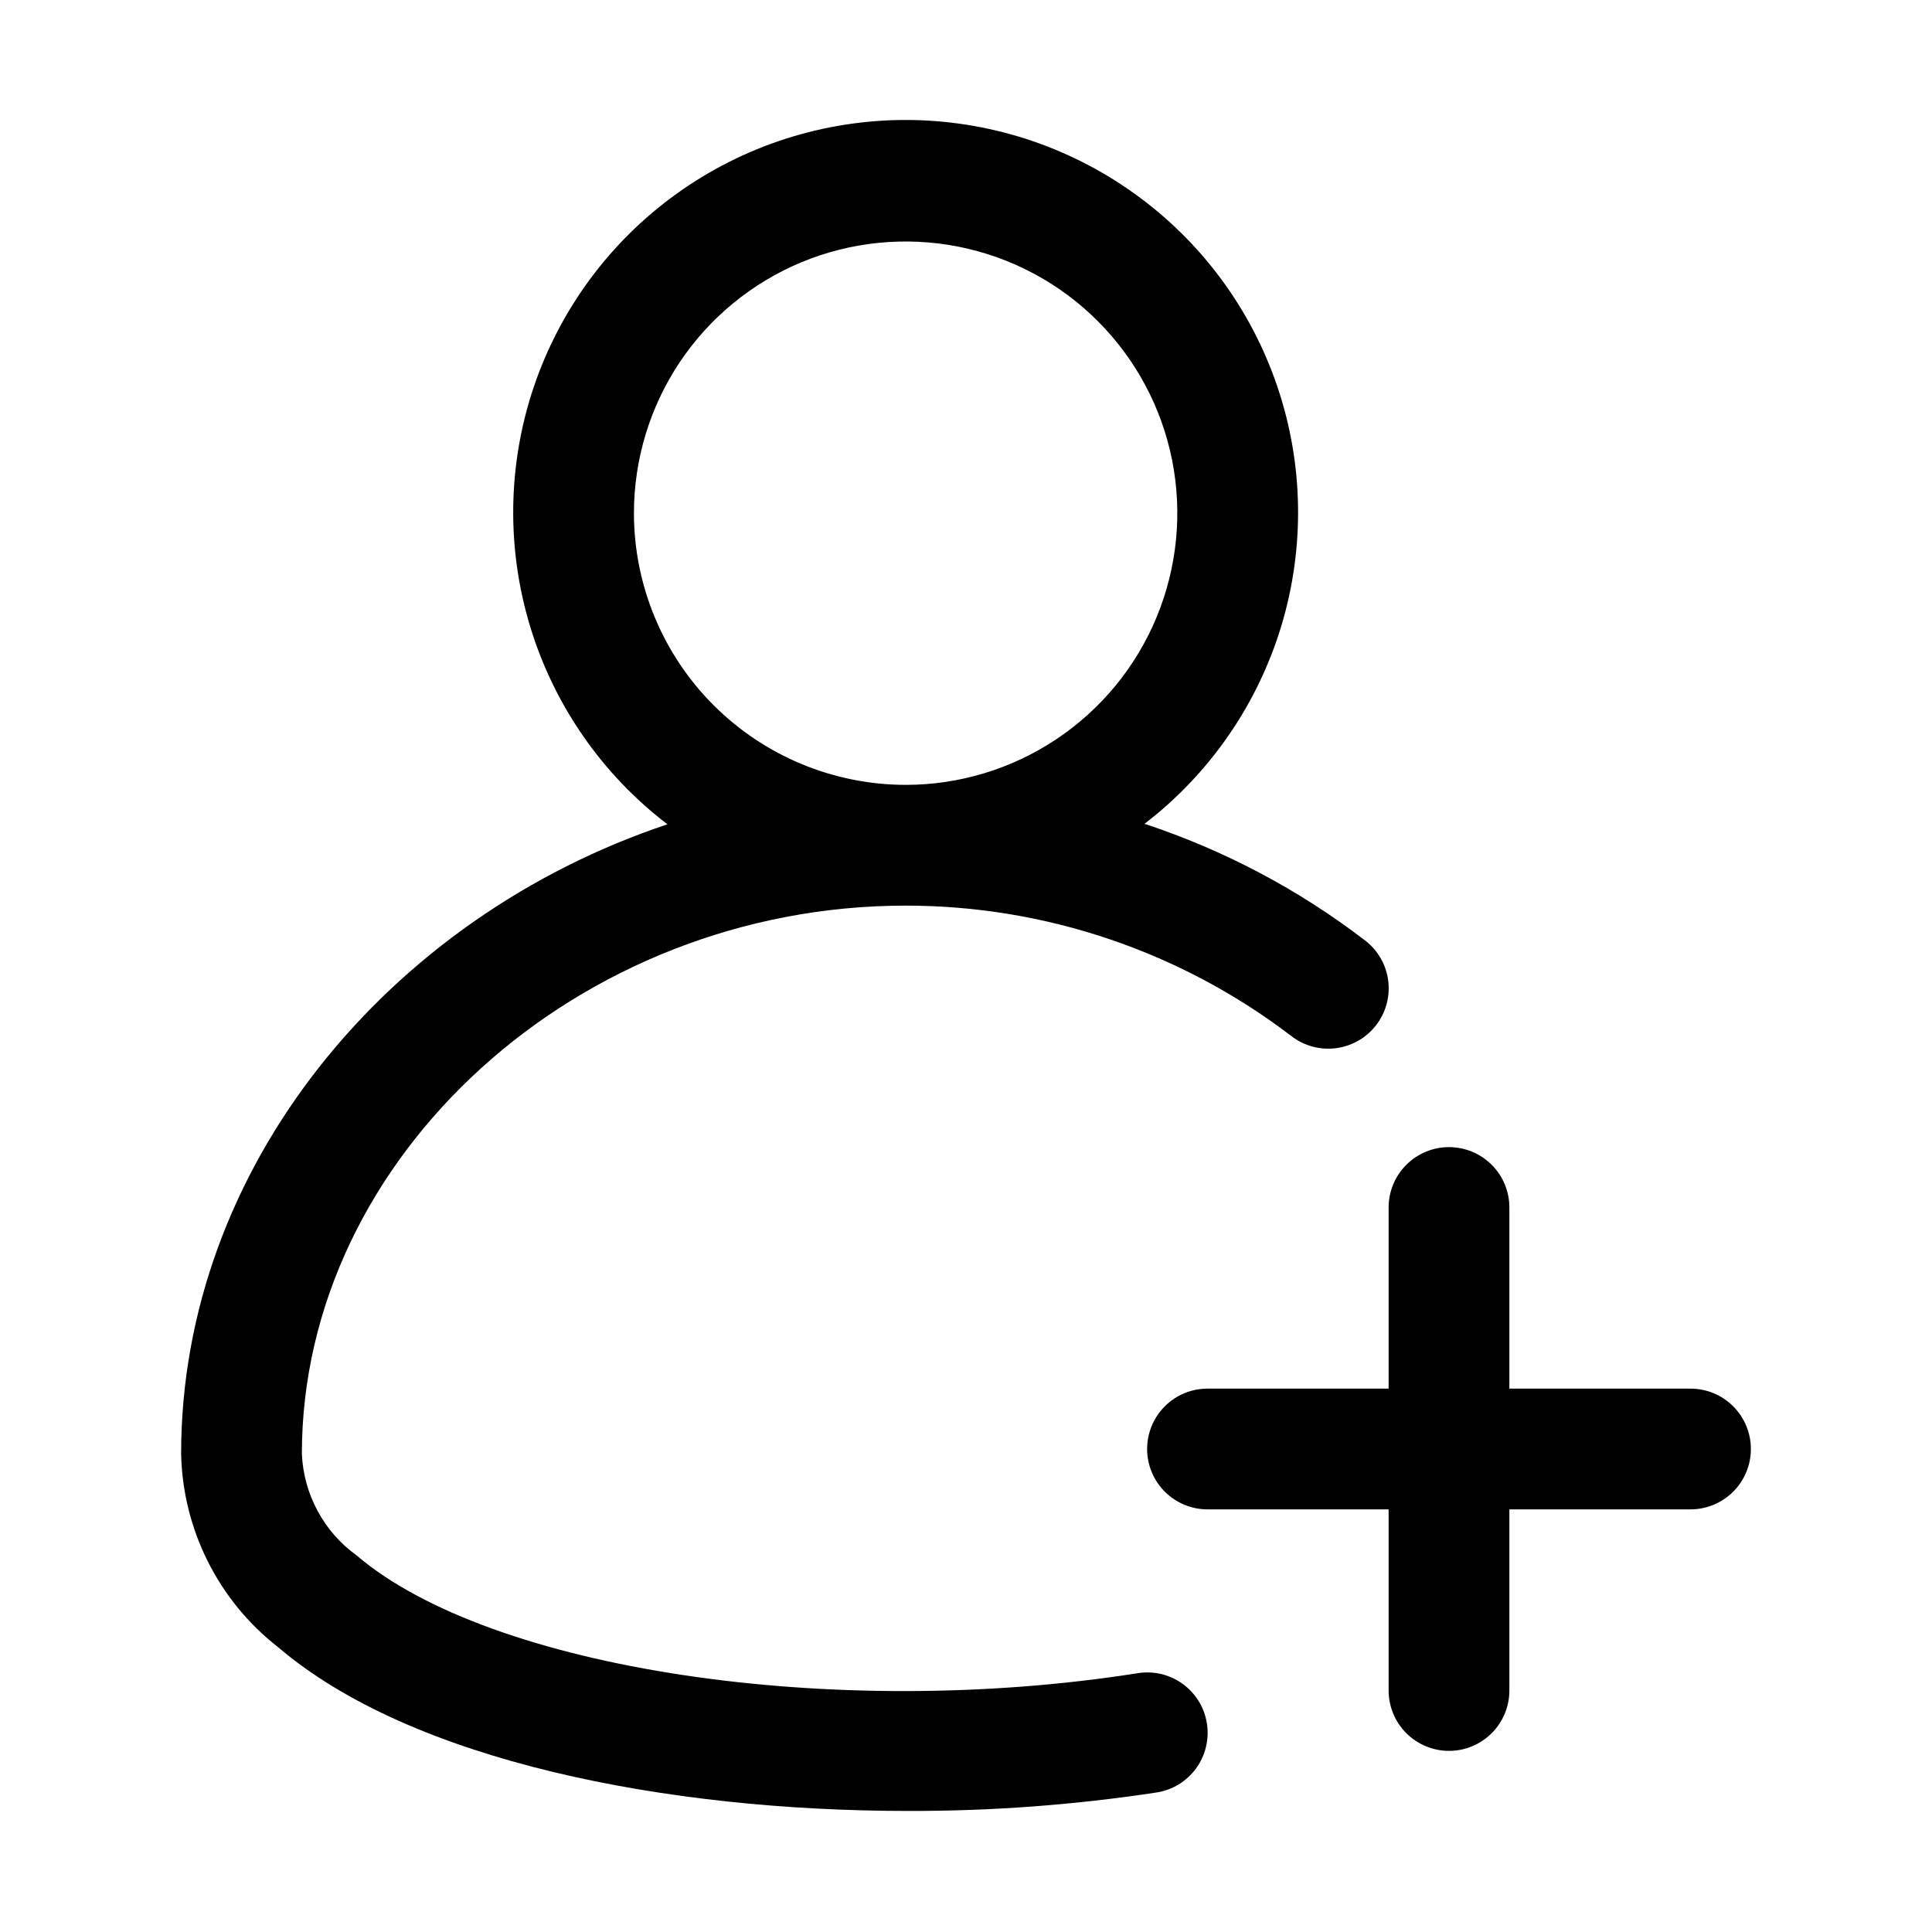
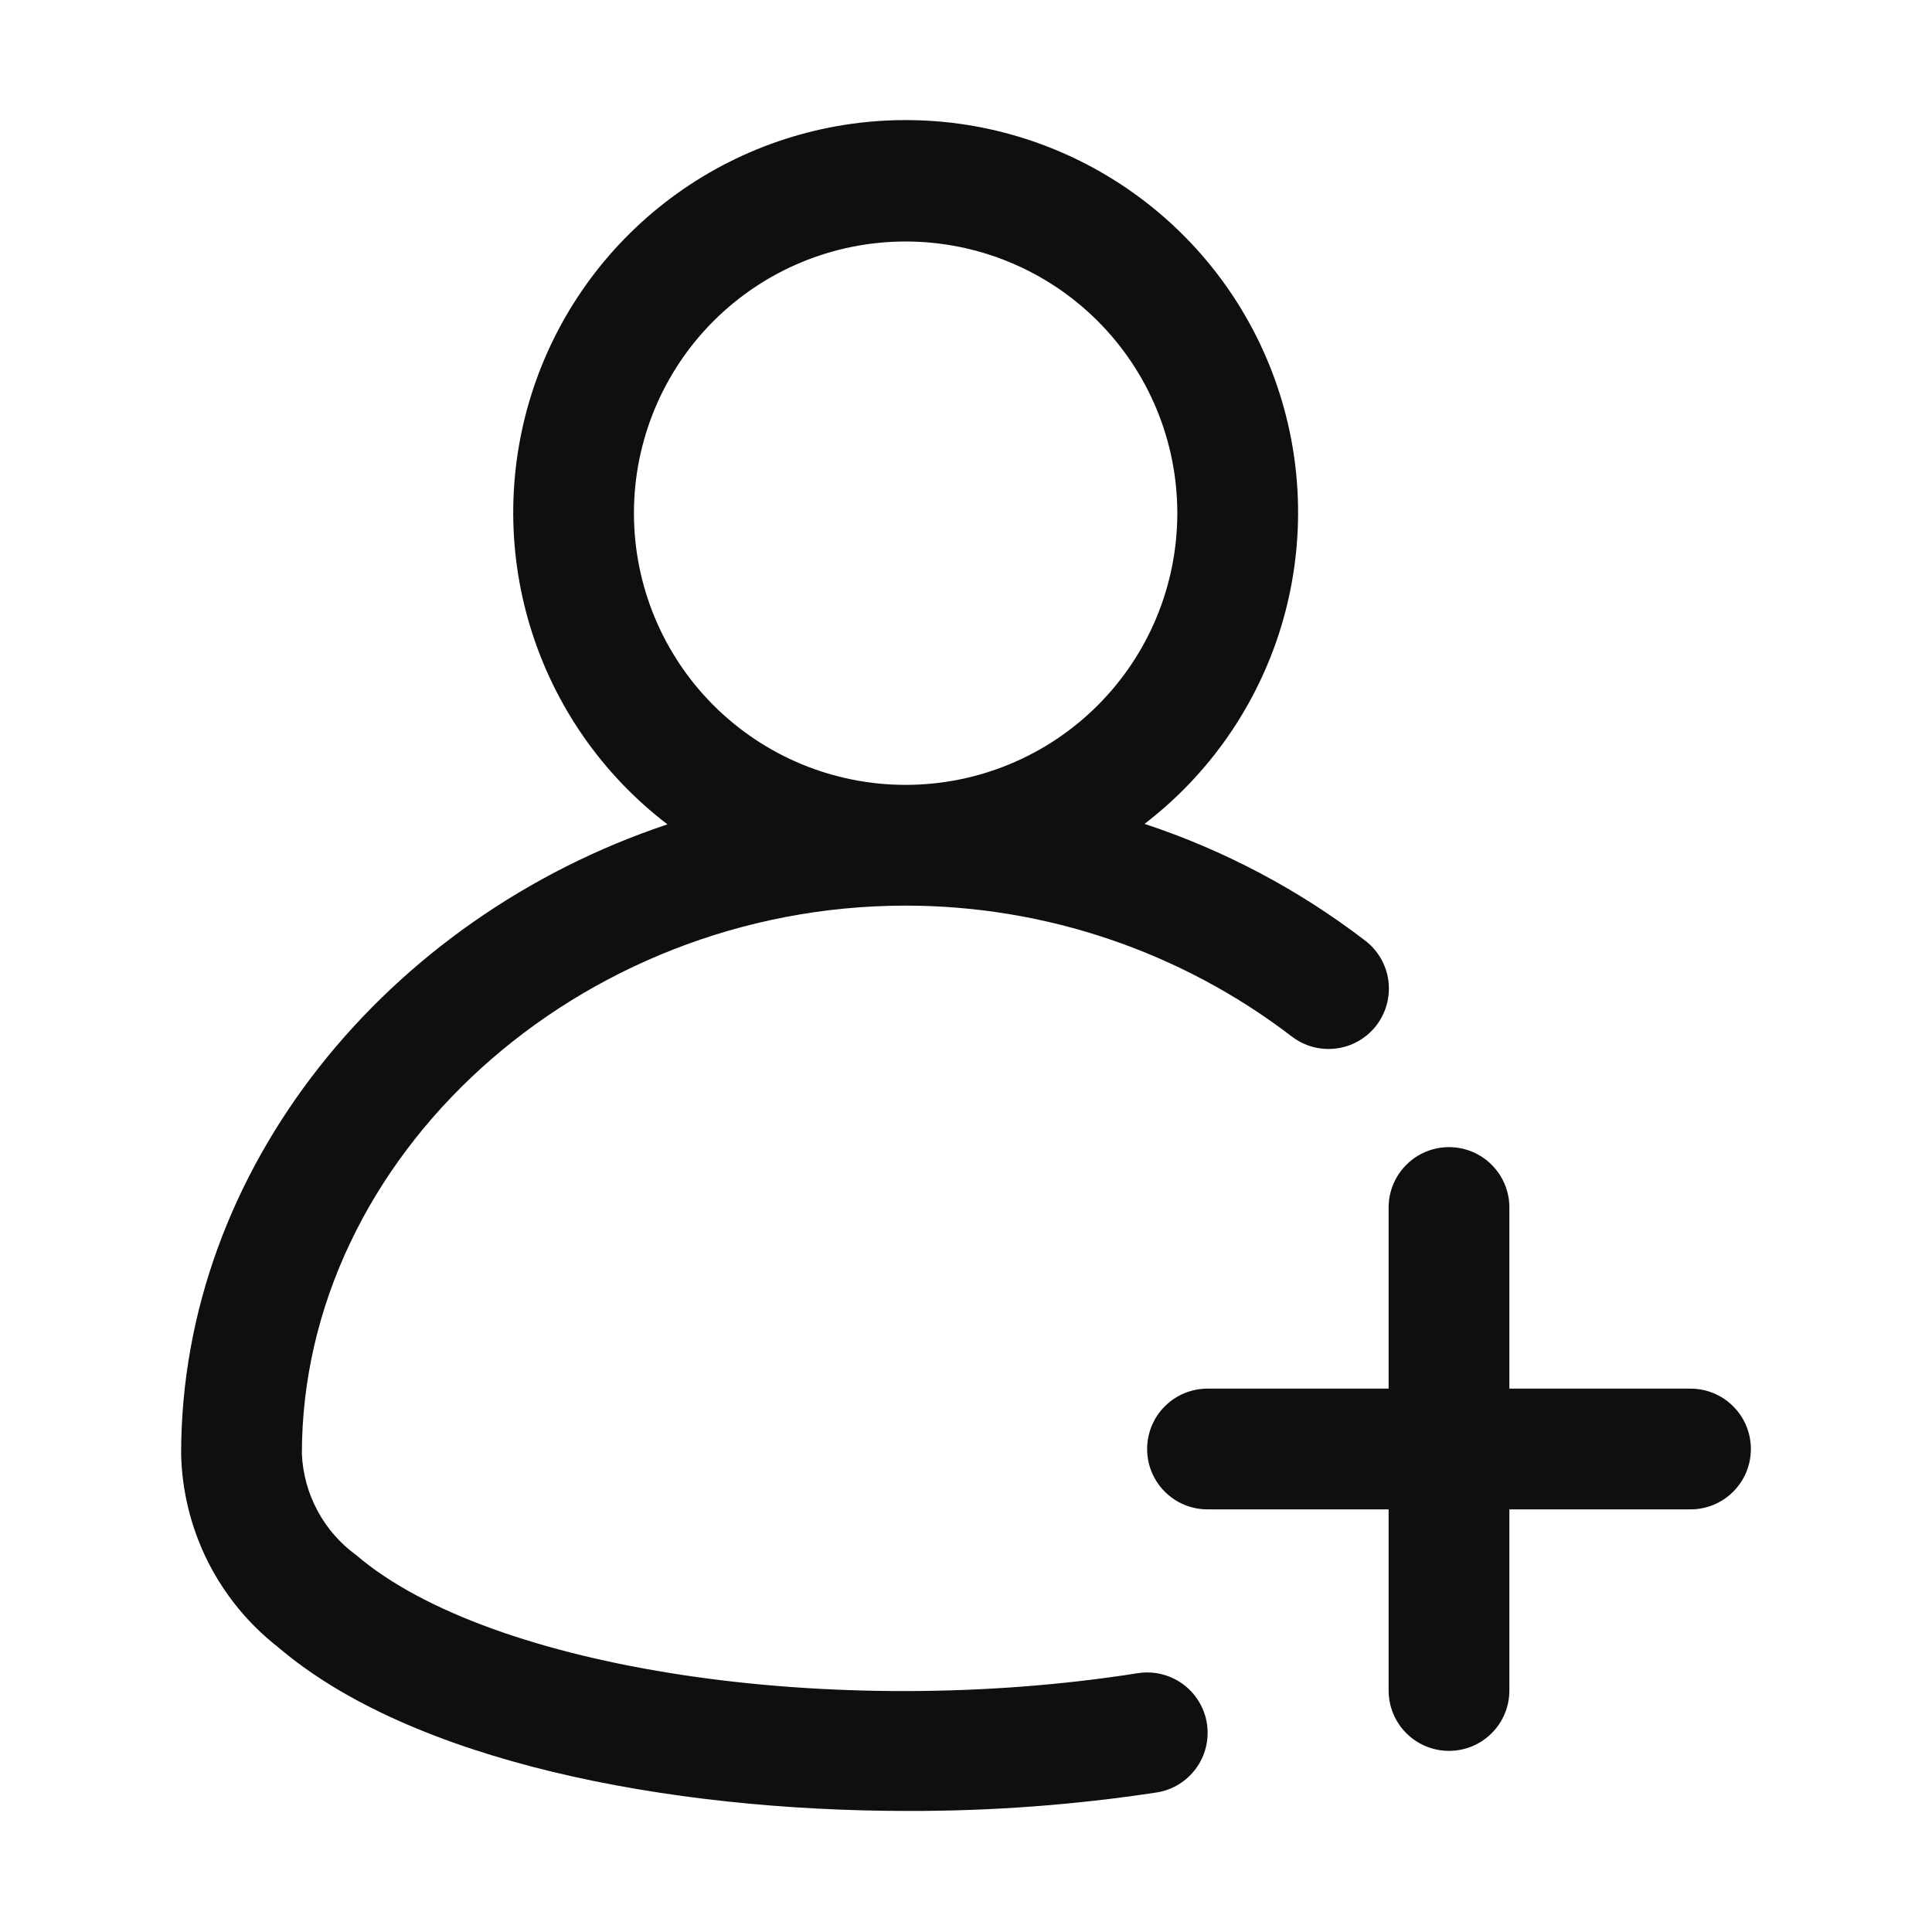
<svg xmlns="http://www.w3.org/2000/svg" width="32" height="32" viewBox="0 0 32 32" fill="none">
-   <path d="M28 23H25V20C25 19.735 24.895 19.48 24.707 19.293C24.52 19.105 24.265 19 24 19C23.735 19 23.48 19.105 23.293 19.293C23.105 19.48 23 19.735 23 20V23H20C19.735 23 19.48 23.105 19.293 23.293C19.105 23.48 19 23.735 19 24C19 24.265 19.105 24.519 19.293 24.707C19.48 24.894 19.735 25 20 25H23V28C23 28.265 23.105 28.519 23.293 28.707C23.48 28.894 23.735 29 24 29C24.265 29 24.52 28.894 24.707 28.707C24.895 28.519 25 28.265 25 28V25H28C28.265 25 28.52 24.894 28.707 24.707C28.895 24.519 29 24.265 29 24C29 23.735 28.895 23.48 28.707 23.293C28.52 23.105 28.265 23 28 23Z" fill="black" />
-   <path d="M18.847 27.713C13.798 28.509 8.112 27.65 5.902 25.759C5.635 25.566 5.415 25.314 5.259 25.023C5.103 24.732 5.014 24.41 5 24.08C5 19.158 9.579 15 15 15C17.31 14.999 19.555 15.759 21.391 17.162C21.601 17.324 21.866 17.395 22.13 17.361C22.392 17.327 22.631 17.19 22.793 16.98C22.955 16.77 23.027 16.504 22.993 16.241C22.959 15.978 22.822 15.74 22.611 15.578C21.51 14.733 20.275 14.08 18.957 13.645C20.035 12.817 20.827 11.673 21.221 10.373C21.615 9.072 21.592 7.681 21.154 6.395C20.717 5.108 19.887 3.991 18.782 3.201C17.677 2.41 16.352 1.986 14.993 1.987C13.634 1.989 12.31 2.416 11.207 3.209C10.103 4.002 9.276 5.121 8.841 6.409C8.407 7.696 8.387 9.087 8.784 10.387C9.181 11.686 9.975 12.829 11.055 13.653C6.421 15.2 3 19.345 3 24.08C3.013 24.699 3.164 25.307 3.441 25.86C3.718 26.414 4.115 26.899 4.603 27.28C6.819 29.175 11.048 29.995 15.042 29.995C16.42 29.998 17.795 29.896 19.157 29.689C19.287 29.669 19.412 29.623 19.524 29.555C19.636 29.486 19.733 29.396 19.811 29.29C19.888 29.184 19.944 29.063 19.974 28.936C20.005 28.808 20.011 28.675 19.99 28.546C19.97 28.416 19.924 28.291 19.856 28.179C19.787 28.067 19.697 27.97 19.591 27.892C19.485 27.815 19.364 27.759 19.237 27.728C19.109 27.698 18.977 27.692 18.847 27.713ZM10.5 8.5C10.5 7.61 10.764 6.74 11.258 6C11.753 5.26 12.456 4.683 13.278 4.342C14.1 4.002 15.005 3.913 15.878 4.086C16.751 4.26 17.553 4.688 18.182 5.318C18.811 5.947 19.24 6.749 19.414 7.622C19.587 8.495 19.498 9.399 19.157 10.222C18.817 11.044 18.24 11.747 17.5 12.241C16.76 12.736 15.89 13 15 13C13.807 12.998 12.663 12.524 11.819 11.68C10.976 10.837 10.501 9.693 10.5 8.5Z" fill="black" />
+   <path d="M28 23H25V20C25 19.735 24.895 19.48 24.707 19.293C24.52 19.105 24.265 19 24 19C23.735 19 23.48 19.105 23.293 19.293C23.105 19.48 23 19.735 23 20V23H20C19.735 23 19.48 23.105 19.293 23.293C19.105 23.48 19 23.735 19 24C19 24.265 19.105 24.52 19.293 24.707C19.48 24.895 19.735 25 20 25H23V28C23 28.265 23.105 28.52 23.293 28.707C23.48 28.895 23.735 29 24 29C24.265 29 24.52 28.895 24.707 28.707C24.895 28.52 25 28.265 25 28V25H28C28.265 25 28.52 24.895 28.707 24.707C28.895 24.52 29 24.265 29 24C29 23.735 28.895 23.48 28.707 23.293C28.52 23.105 28.265 23 28 23Z" fill="#0F0F0F" />
+   <path d="M18.847 27.713C13.797 28.509 8.112 27.65 5.902 25.759C5.635 25.565 5.415 25.314 5.259 25.023C5.103 24.732 5.014 24.41 5 24.08C5 19.159 9.58 15 15 15C17.31 15 19.555 15.76 21.39 17.163C21.494 17.244 21.613 17.304 21.74 17.339C21.867 17.373 22 17.383 22.13 17.366C22.261 17.35 22.387 17.308 22.502 17.242C22.616 17.177 22.716 17.089 22.797 16.985C22.877 16.88 22.936 16.761 22.97 16.634C23.004 16.507 23.013 16.374 22.996 16.243C22.979 16.113 22.936 15.987 22.87 15.873C22.804 15.759 22.716 15.659 22.611 15.579C21.51 14.735 20.275 14.081 18.957 13.646C20.035 12.819 20.827 11.675 21.221 10.375C21.615 9.074 21.592 7.683 21.155 6.397C20.718 5.11 19.888 3.993 18.783 3.203C17.678 2.412 16.353 1.987 14.994 1.989C13.635 1.99 12.311 2.417 11.208 3.21C10.104 4.003 9.277 5.122 8.842 6.409C8.408 7.697 8.387 9.088 8.784 10.387C9.181 11.687 9.975 12.829 11.055 13.654C6.421 15.2 3 19.344 3 24.08C3.013 24.699 3.164 25.307 3.441 25.861C3.719 26.414 4.115 26.899 4.603 27.28C6.819 29.175 11.048 29.995 15.043 29.995C16.42 29.998 17.796 29.896 19.157 29.689C19.287 29.669 19.411 29.623 19.523 29.555C19.635 29.486 19.733 29.396 19.81 29.29C19.888 29.184 19.943 29.064 19.974 28.936C20.005 28.808 20.01 28.676 19.99 28.546C19.97 28.416 19.924 28.292 19.855 28.18C19.787 28.068 19.697 27.97 19.591 27.893C19.485 27.816 19.364 27.76 19.237 27.729C19.109 27.698 18.977 27.693 18.847 27.713V27.713ZM10.5 8.5C10.5 7.307 10.974 6.162 11.818 5.318C12.662 4.474 13.806 4 15 4C16.194 4 17.338 4.474 18.182 5.318C19.026 6.162 19.5 7.307 19.5 8.5C19.5 9.694 19.026 10.838 18.182 11.682C17.338 12.526 16.194 13 15 13C13.806 13 12.662 12.526 11.818 11.682C10.974 10.838 10.5 9.694 10.5 8.5V8.5Z" fill="#0F0F0F" />
</svg>
